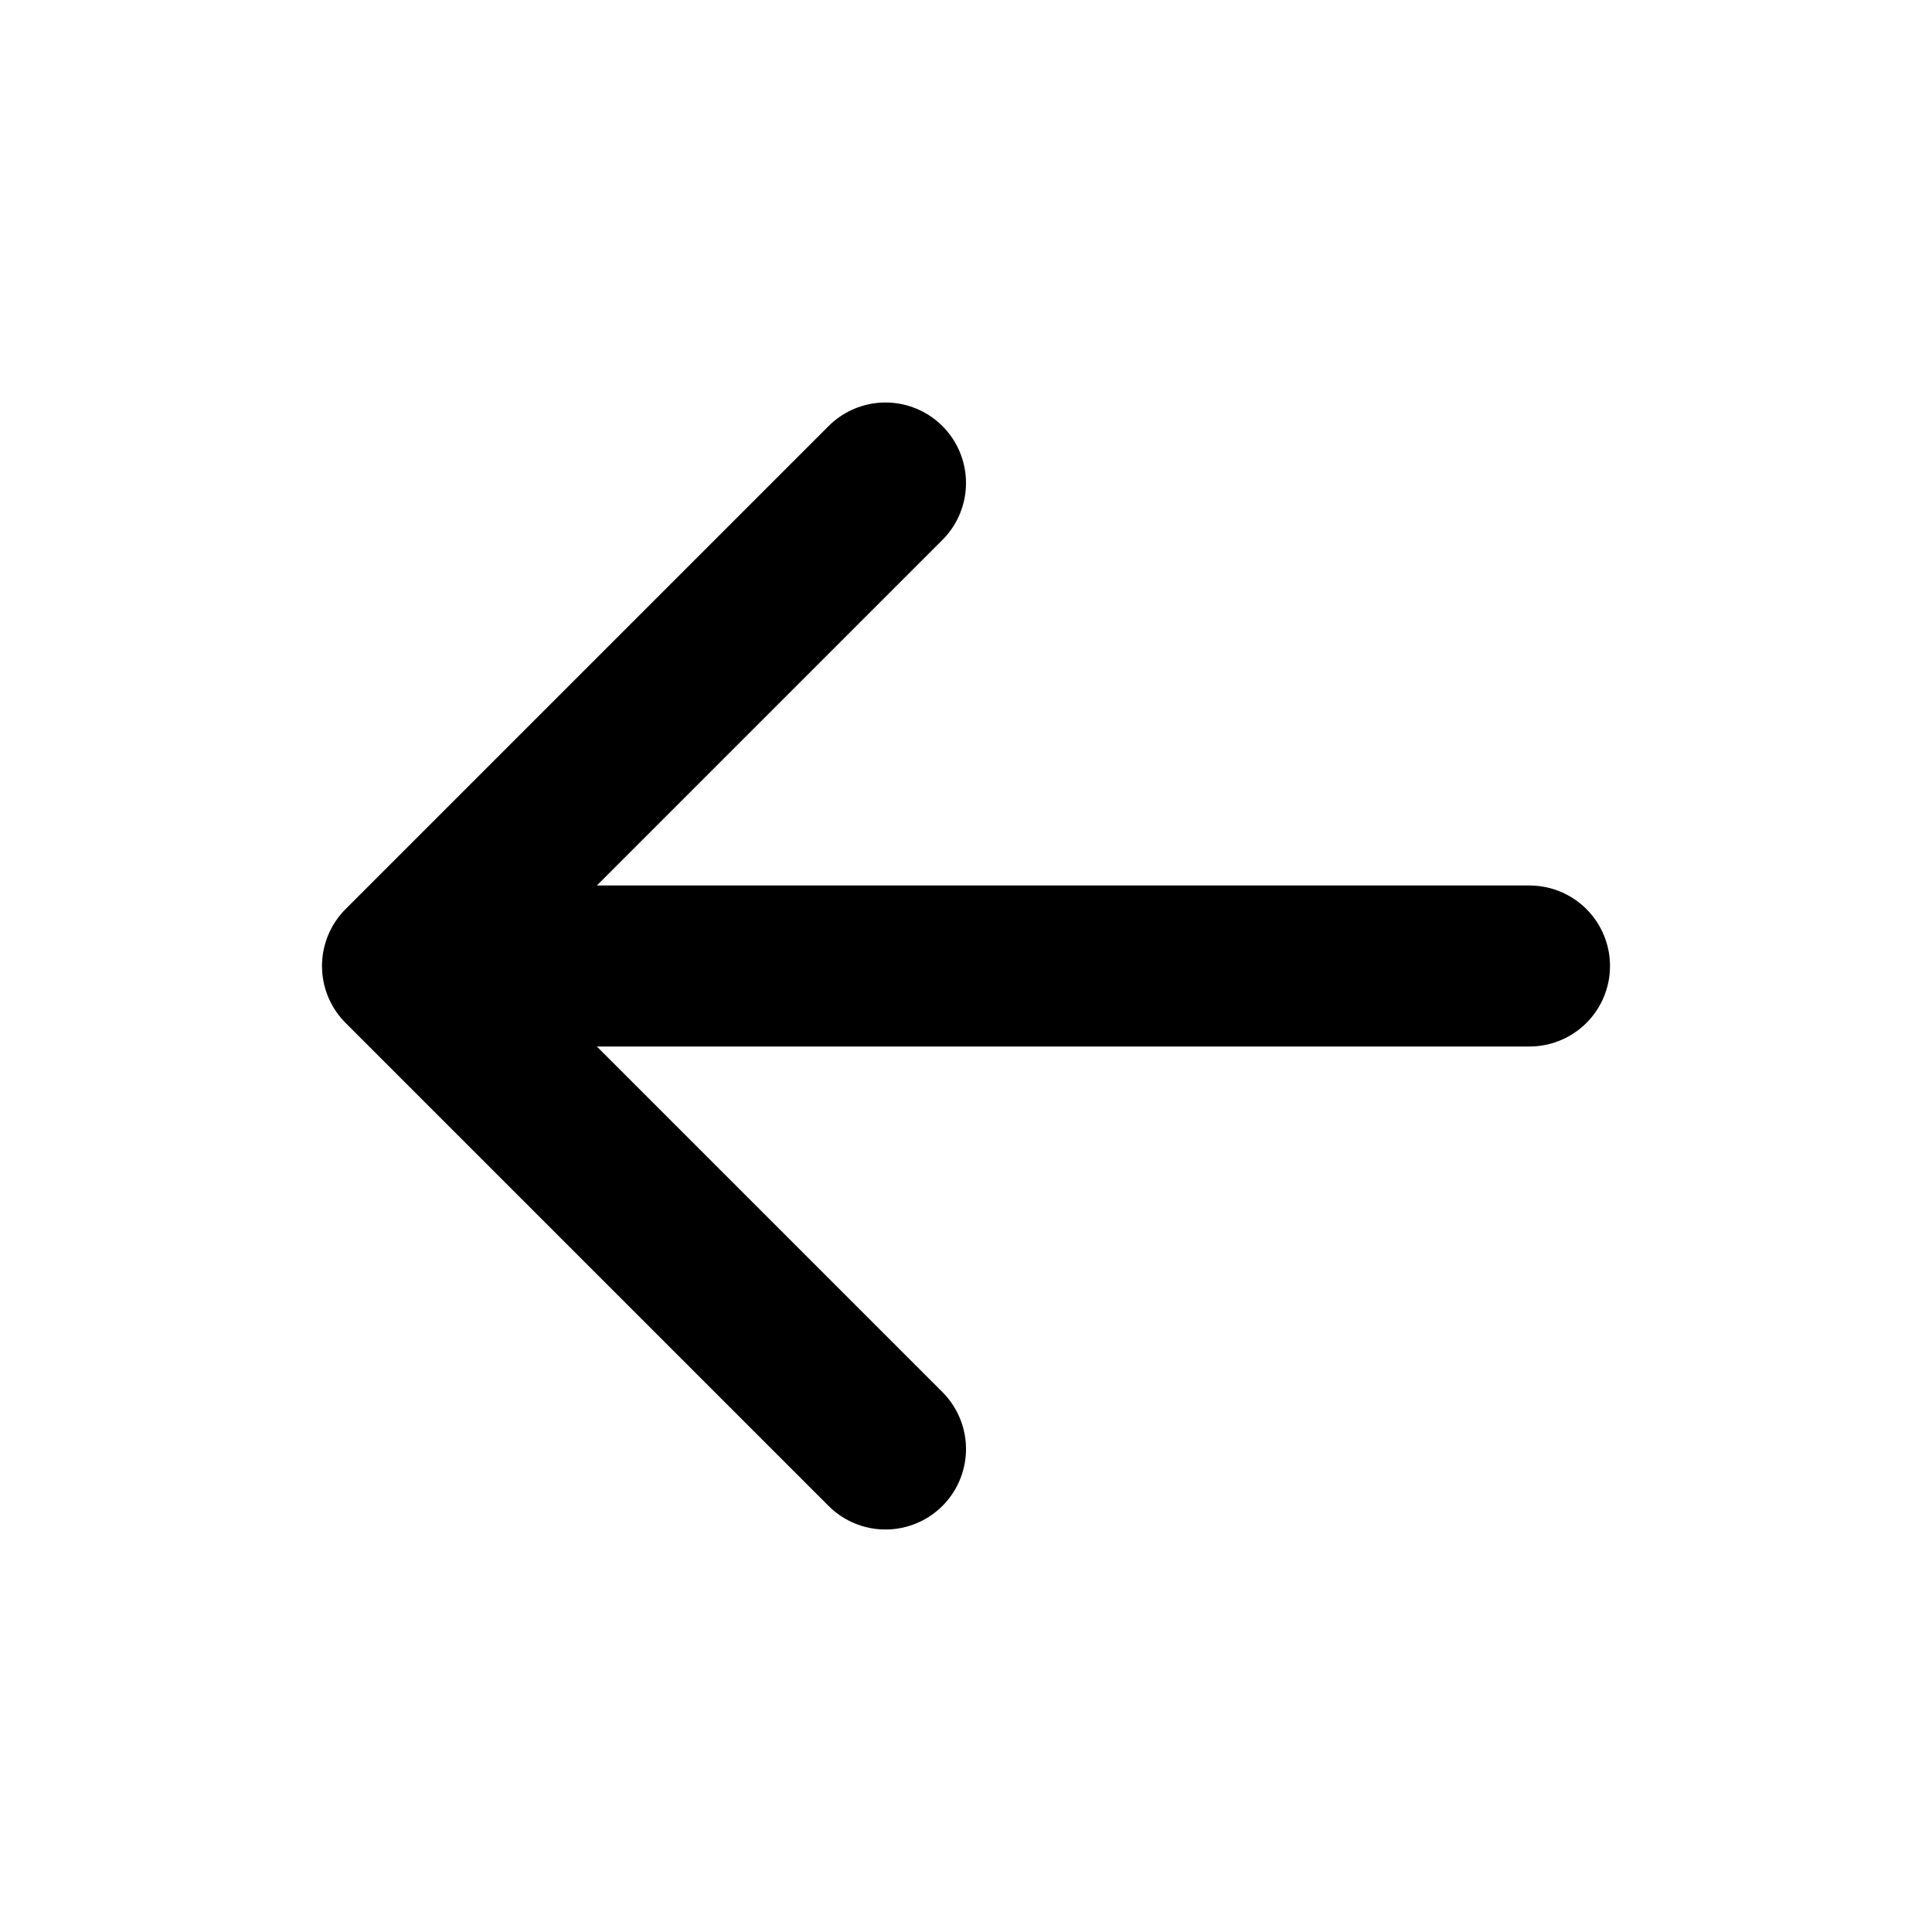
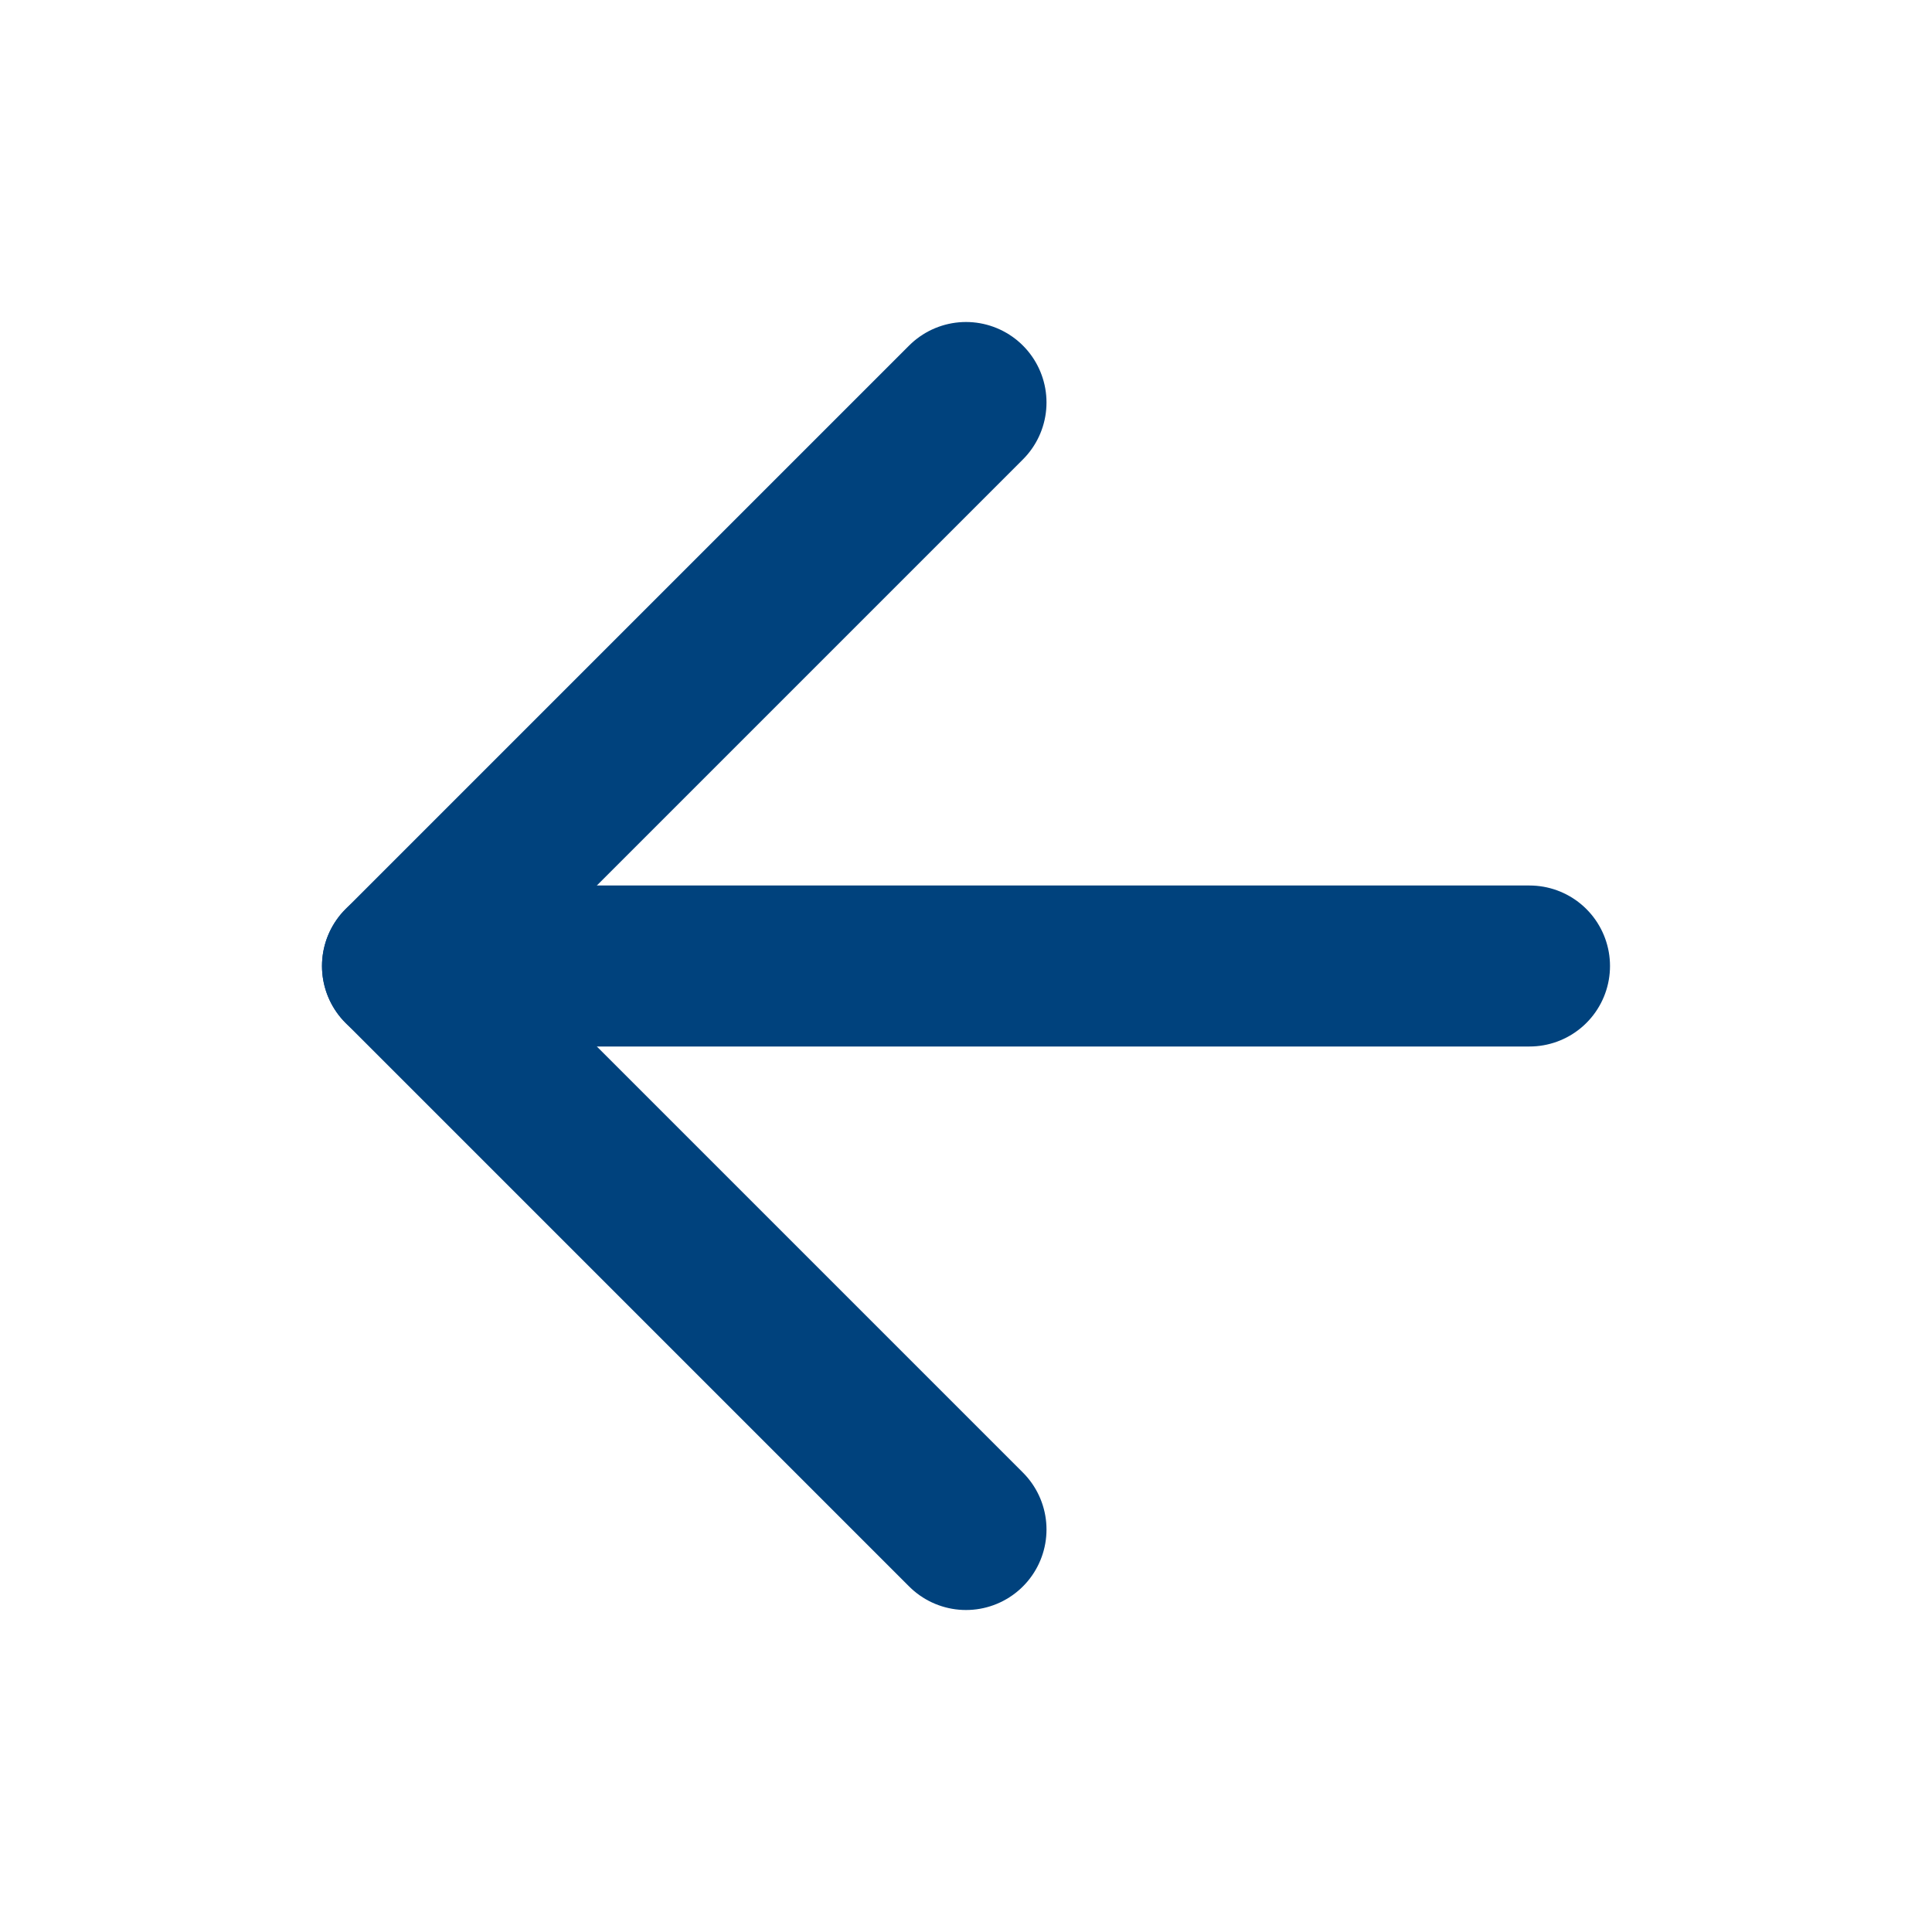
<svg xmlns="http://www.w3.org/2000/svg" width="24" height="24" viewBox="0 0 24 24" fill="none">
-   <path d="M5 12L11 6M5 12L11 18M5 12H19" stroke="black" stroke-width="2" stroke-linecap="round" stroke-linejoin="round" />
+   <path d="M19 12H5" stroke="#00427D" stroke-width="2" stroke-linecap="round" stroke-linejoin="round" />
+   <path d="M12 19L5 12L12 5" stroke="#00427D" stroke-width="2" stroke-linecap="round" stroke-linejoin="round" />
</svg>
